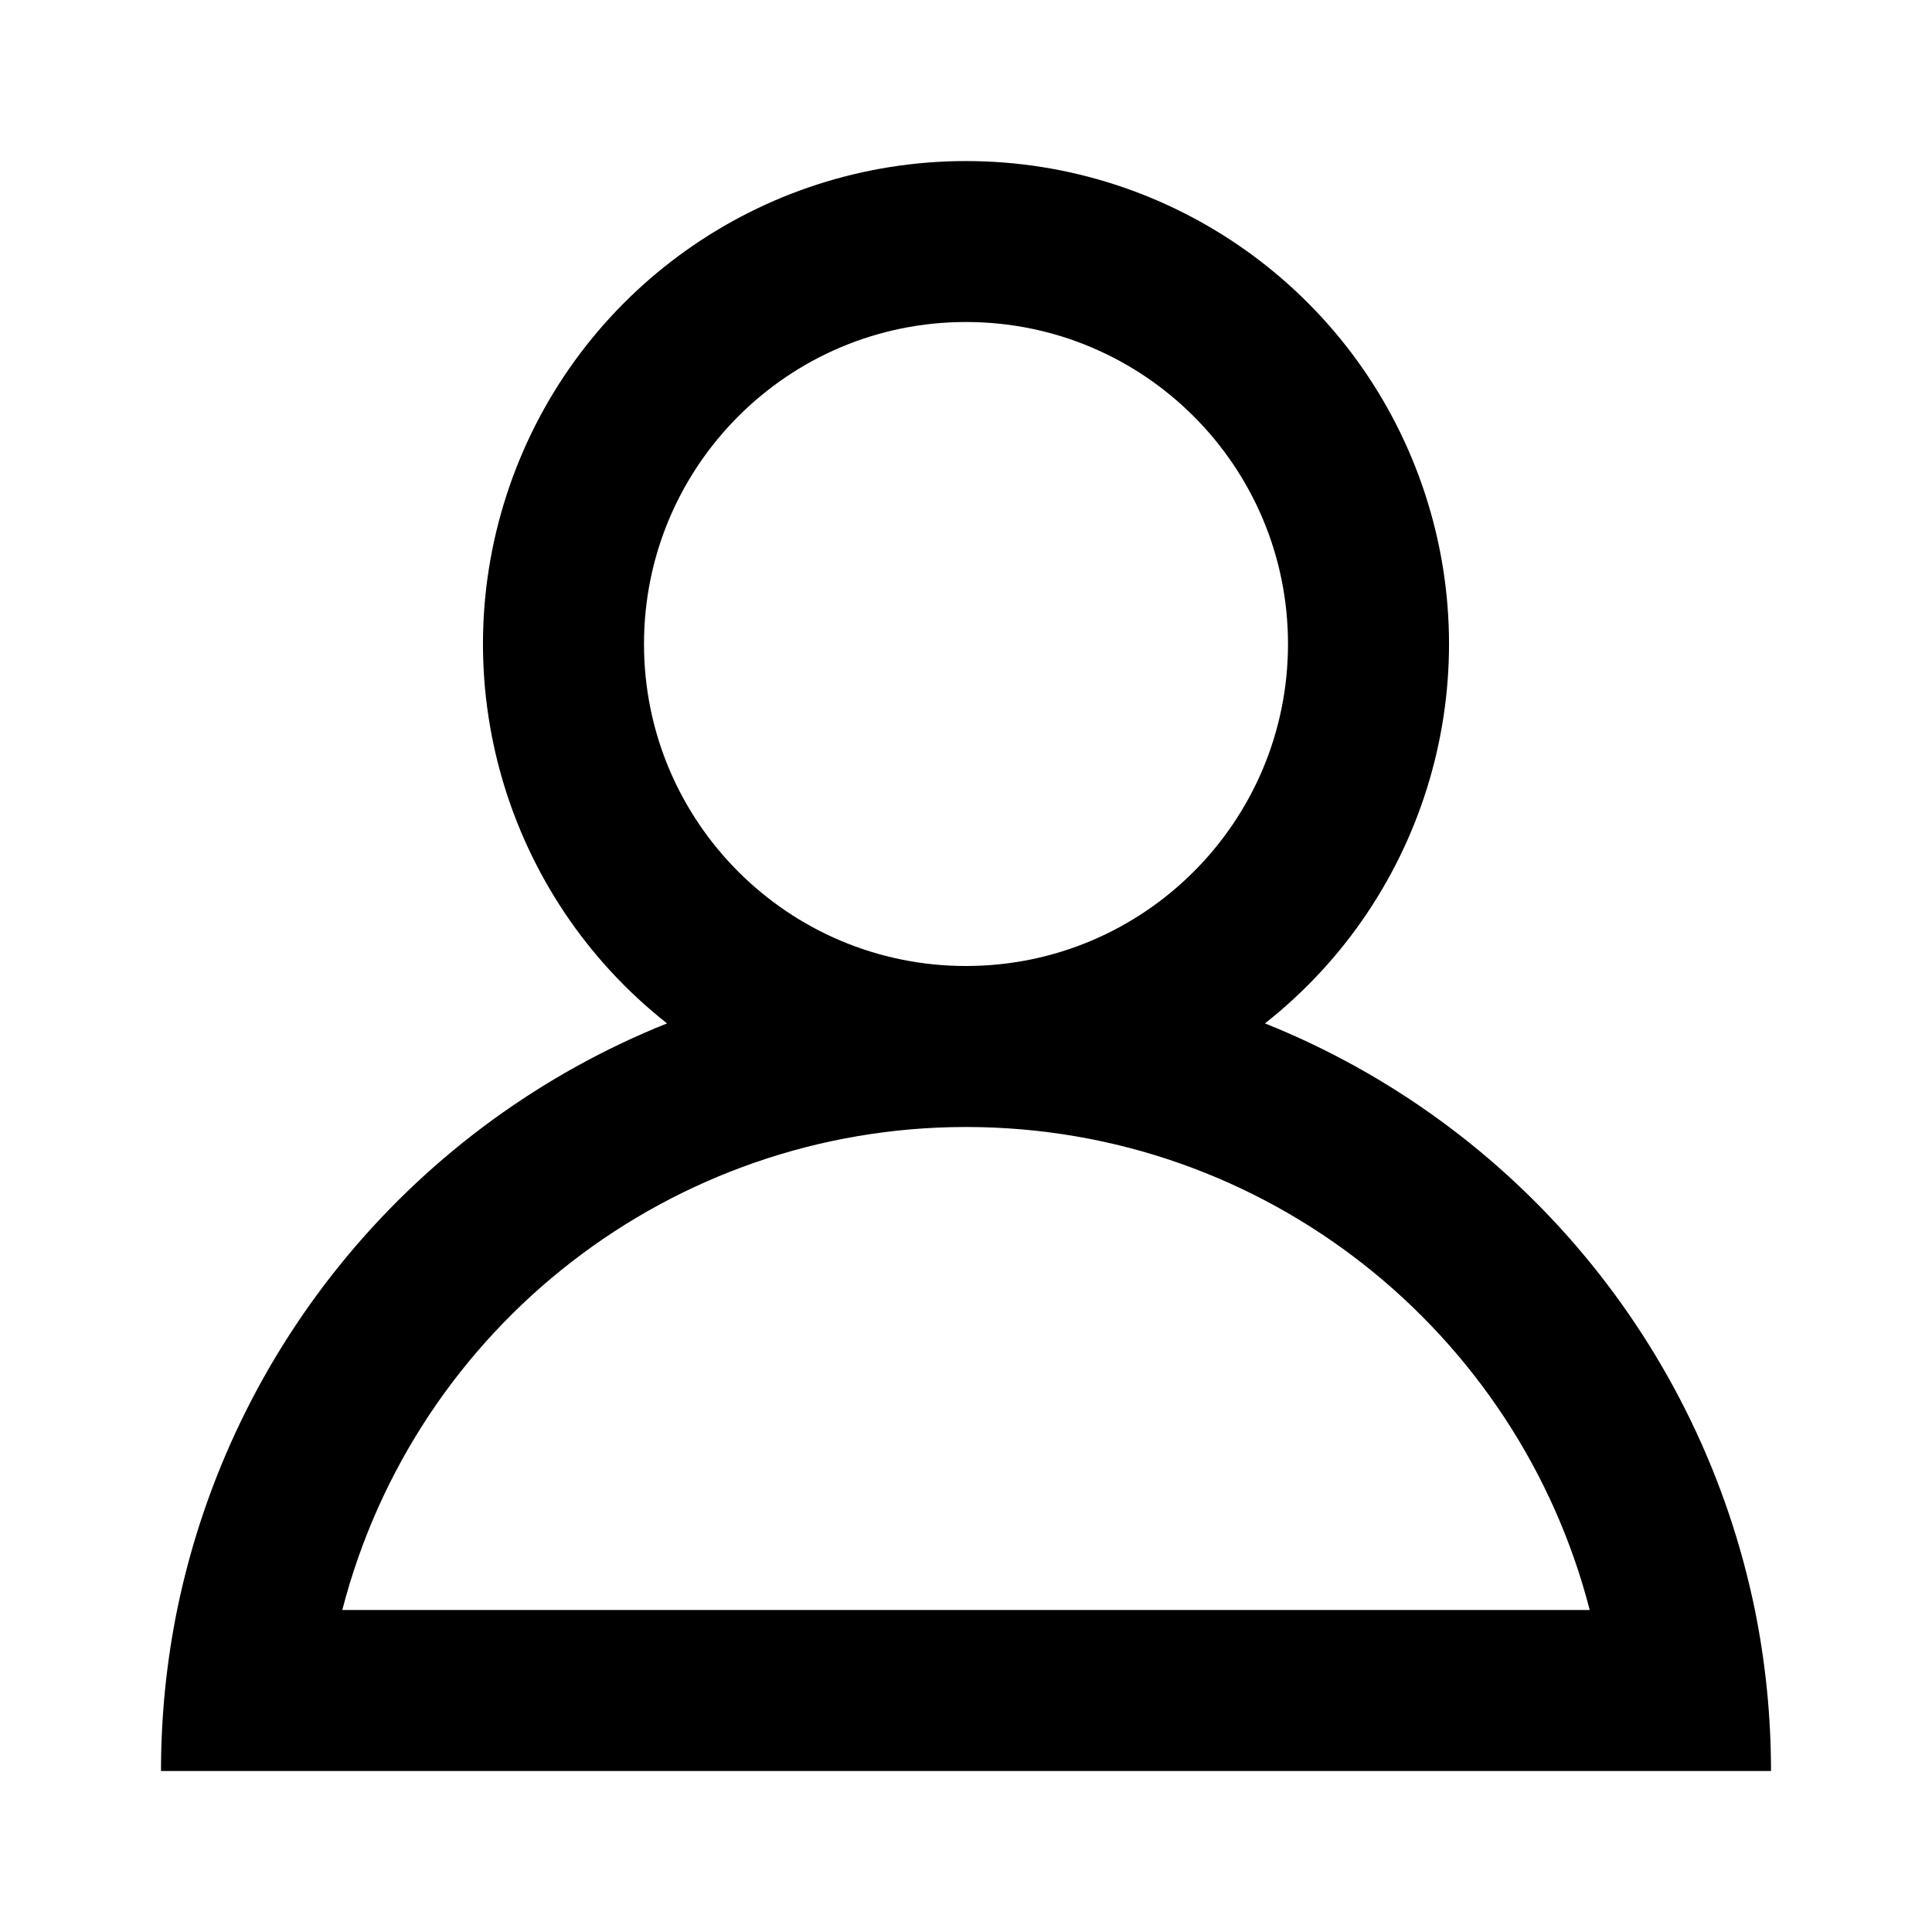
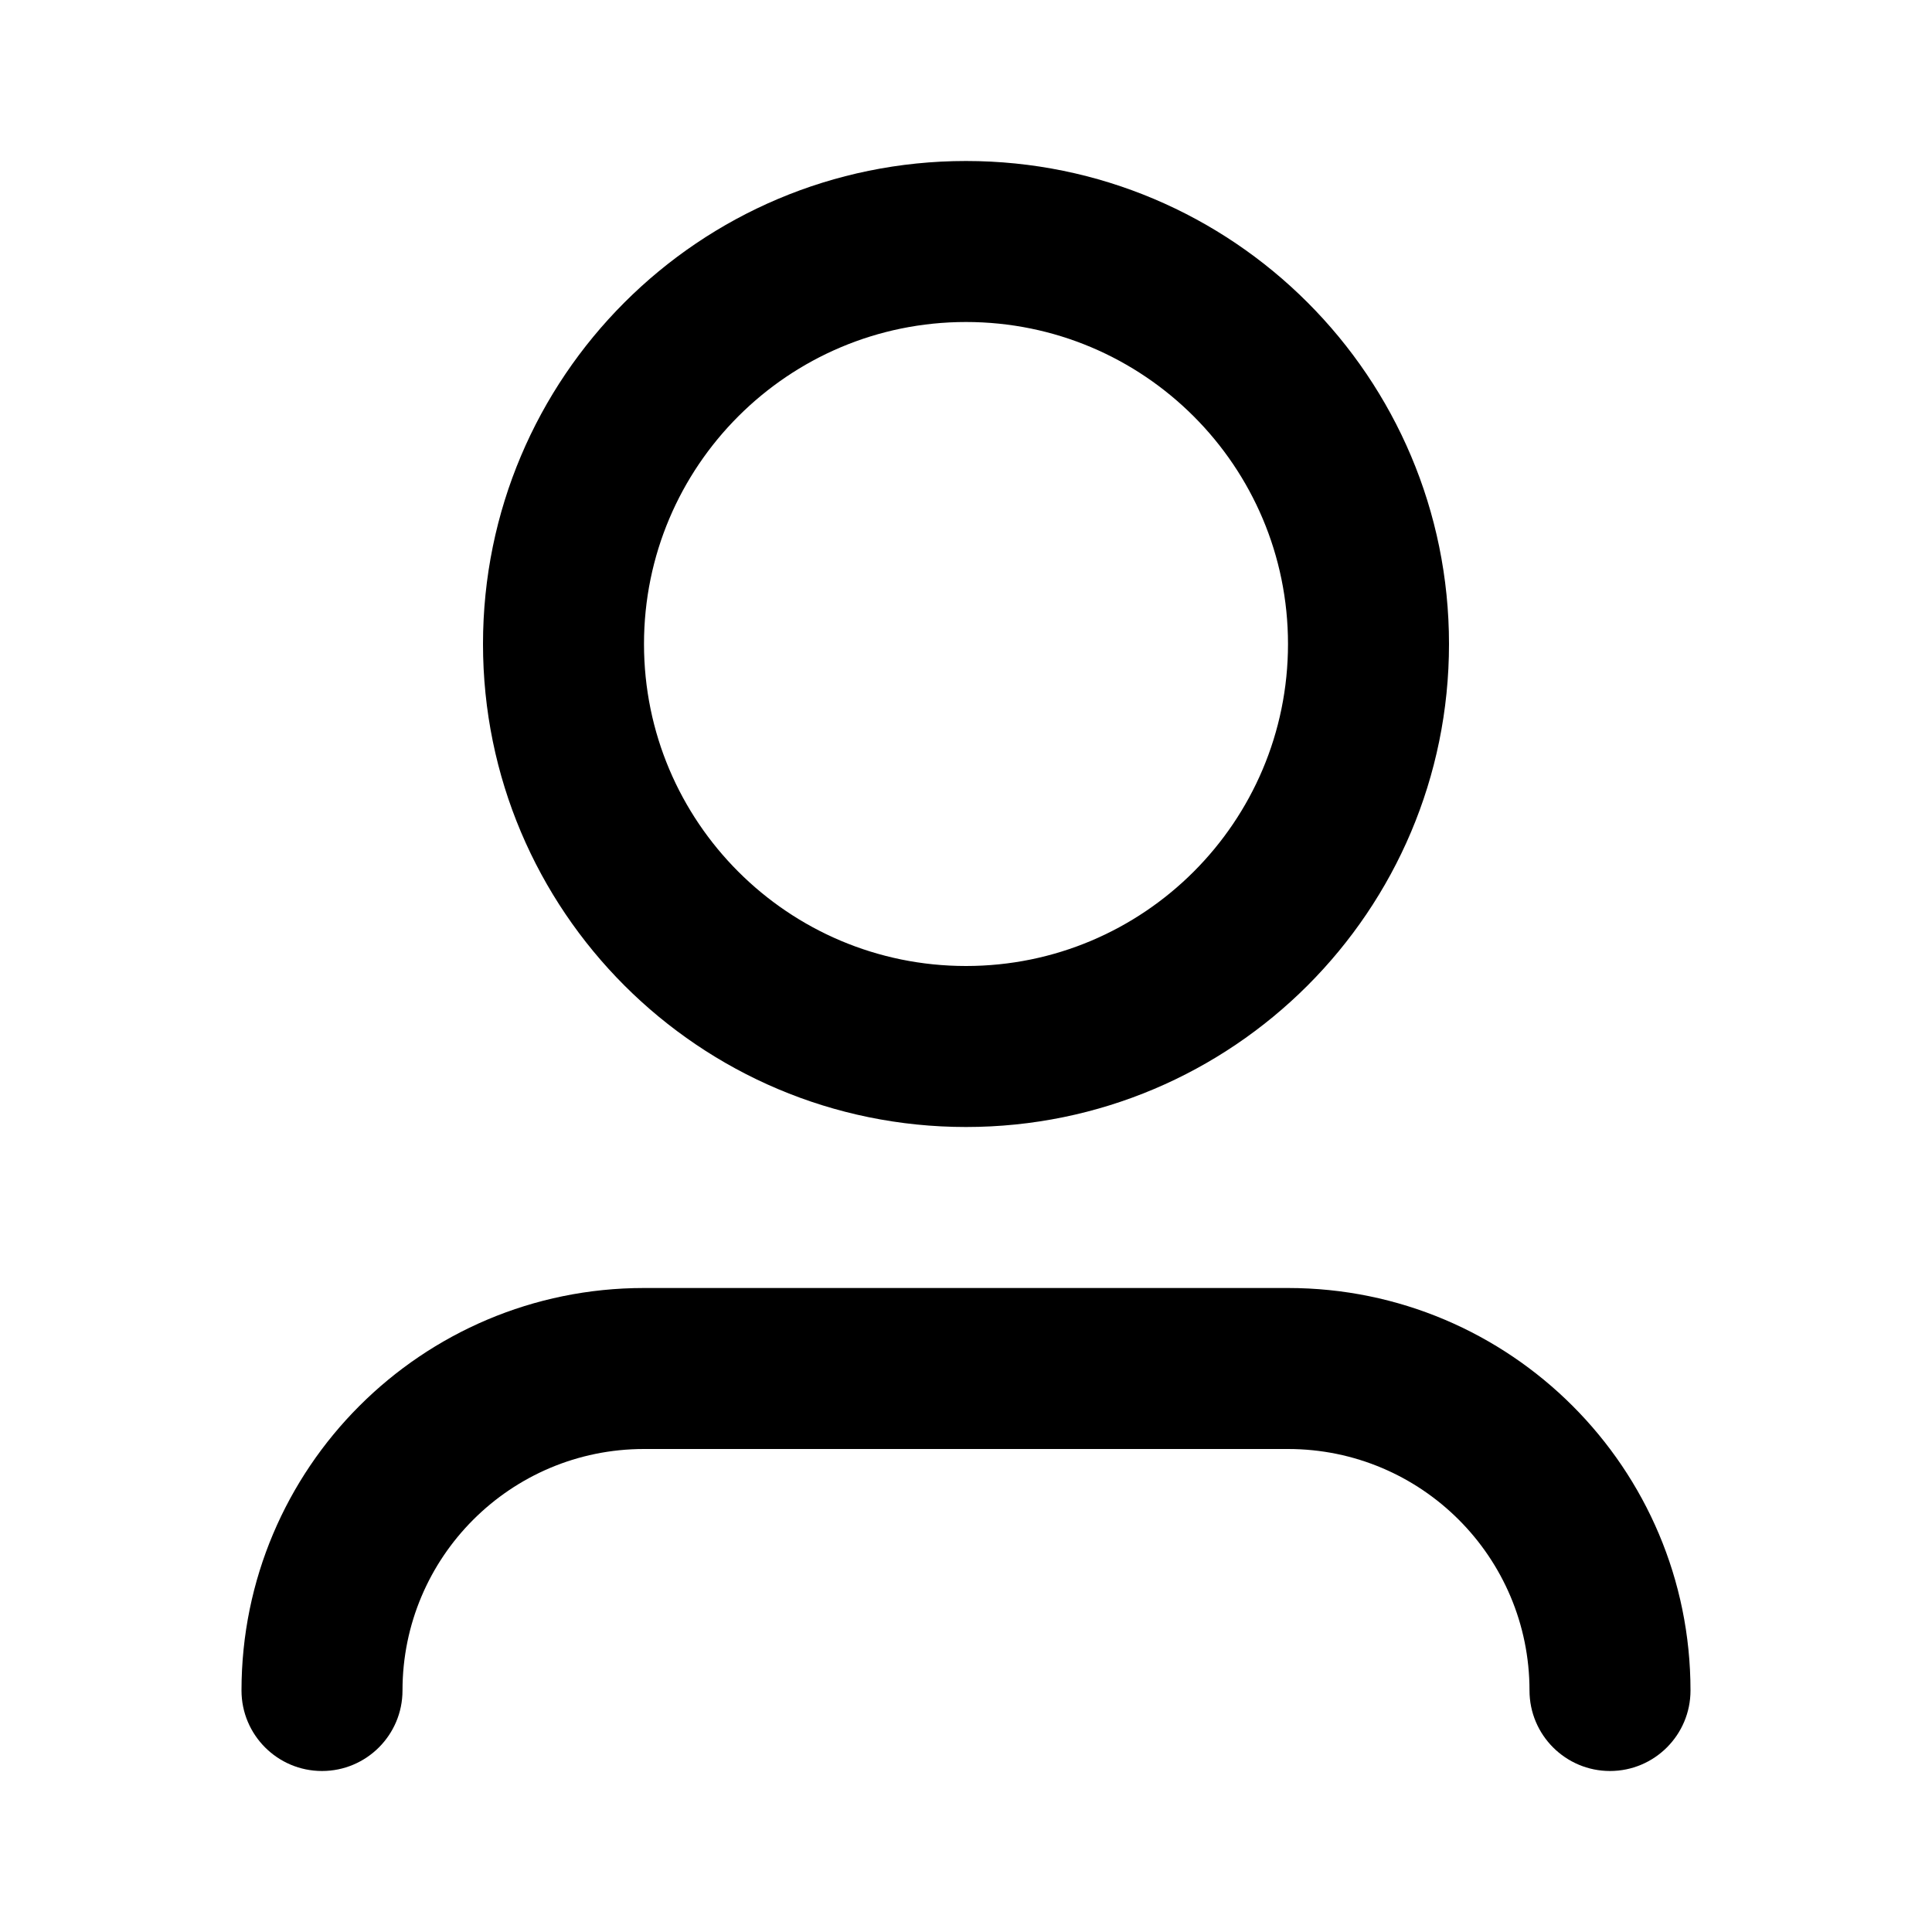
- <svg xmlns="http://www.w3.org/2000/svg" fill="currentColor" viewBox="0 0 24 24">
-   <g class="user">
-     <path fill-rule="evenodd" d="M16 8a4 4 0 11-8 0 4 4 0 018 0zm-.286 4.713a6 6 0 10-7.428 0A10.018 10.018 0 002.2 20c-.131.646-.2 1.315-.2 2h20c0-.685-.069-1.354-.2-2a10.018 10.018 0 00-6.086-7.287zM12 14a8.003 8.003 0 00-7.748 6h15.496c-.888-3.45-4.02-6-7.748-6z" class="Vector" clip-rule="evenodd" />
-   </g>
+ <svg xmlns="http://www.w3.org/2000/svg" width="24" height="24" viewBox="0 0 24 24">
+   <path d="M12,4 C9.791,4 8,5.791 8,8 C8,10.209 9.791,12 12,12 C14.209,12 16,10.209 16,8 C16,5.791 14.209,4 12,4 Z M6,8 C6,4.686 8.686,2 12,2 C15.314,2 18,4.686 18,8 C18,11.314 15.314,14 12,14 C8.686,14 6,11.314 6,8 Z M8,18 C6.343,18 5,19.343 5,21 C5,21.552 4.552,22 4,22 C3.448,22 3,21.552 3,21 C3,18.239 5.239,16 8,16 L16,16 C18.761,16 21,18.239 21,21 C21,21.552 20.552,22 20,22 C19.448,22 19,21.552 19,21 C19,19.343 17.657,18 16,18 L8,18 Z" />
</svg>
